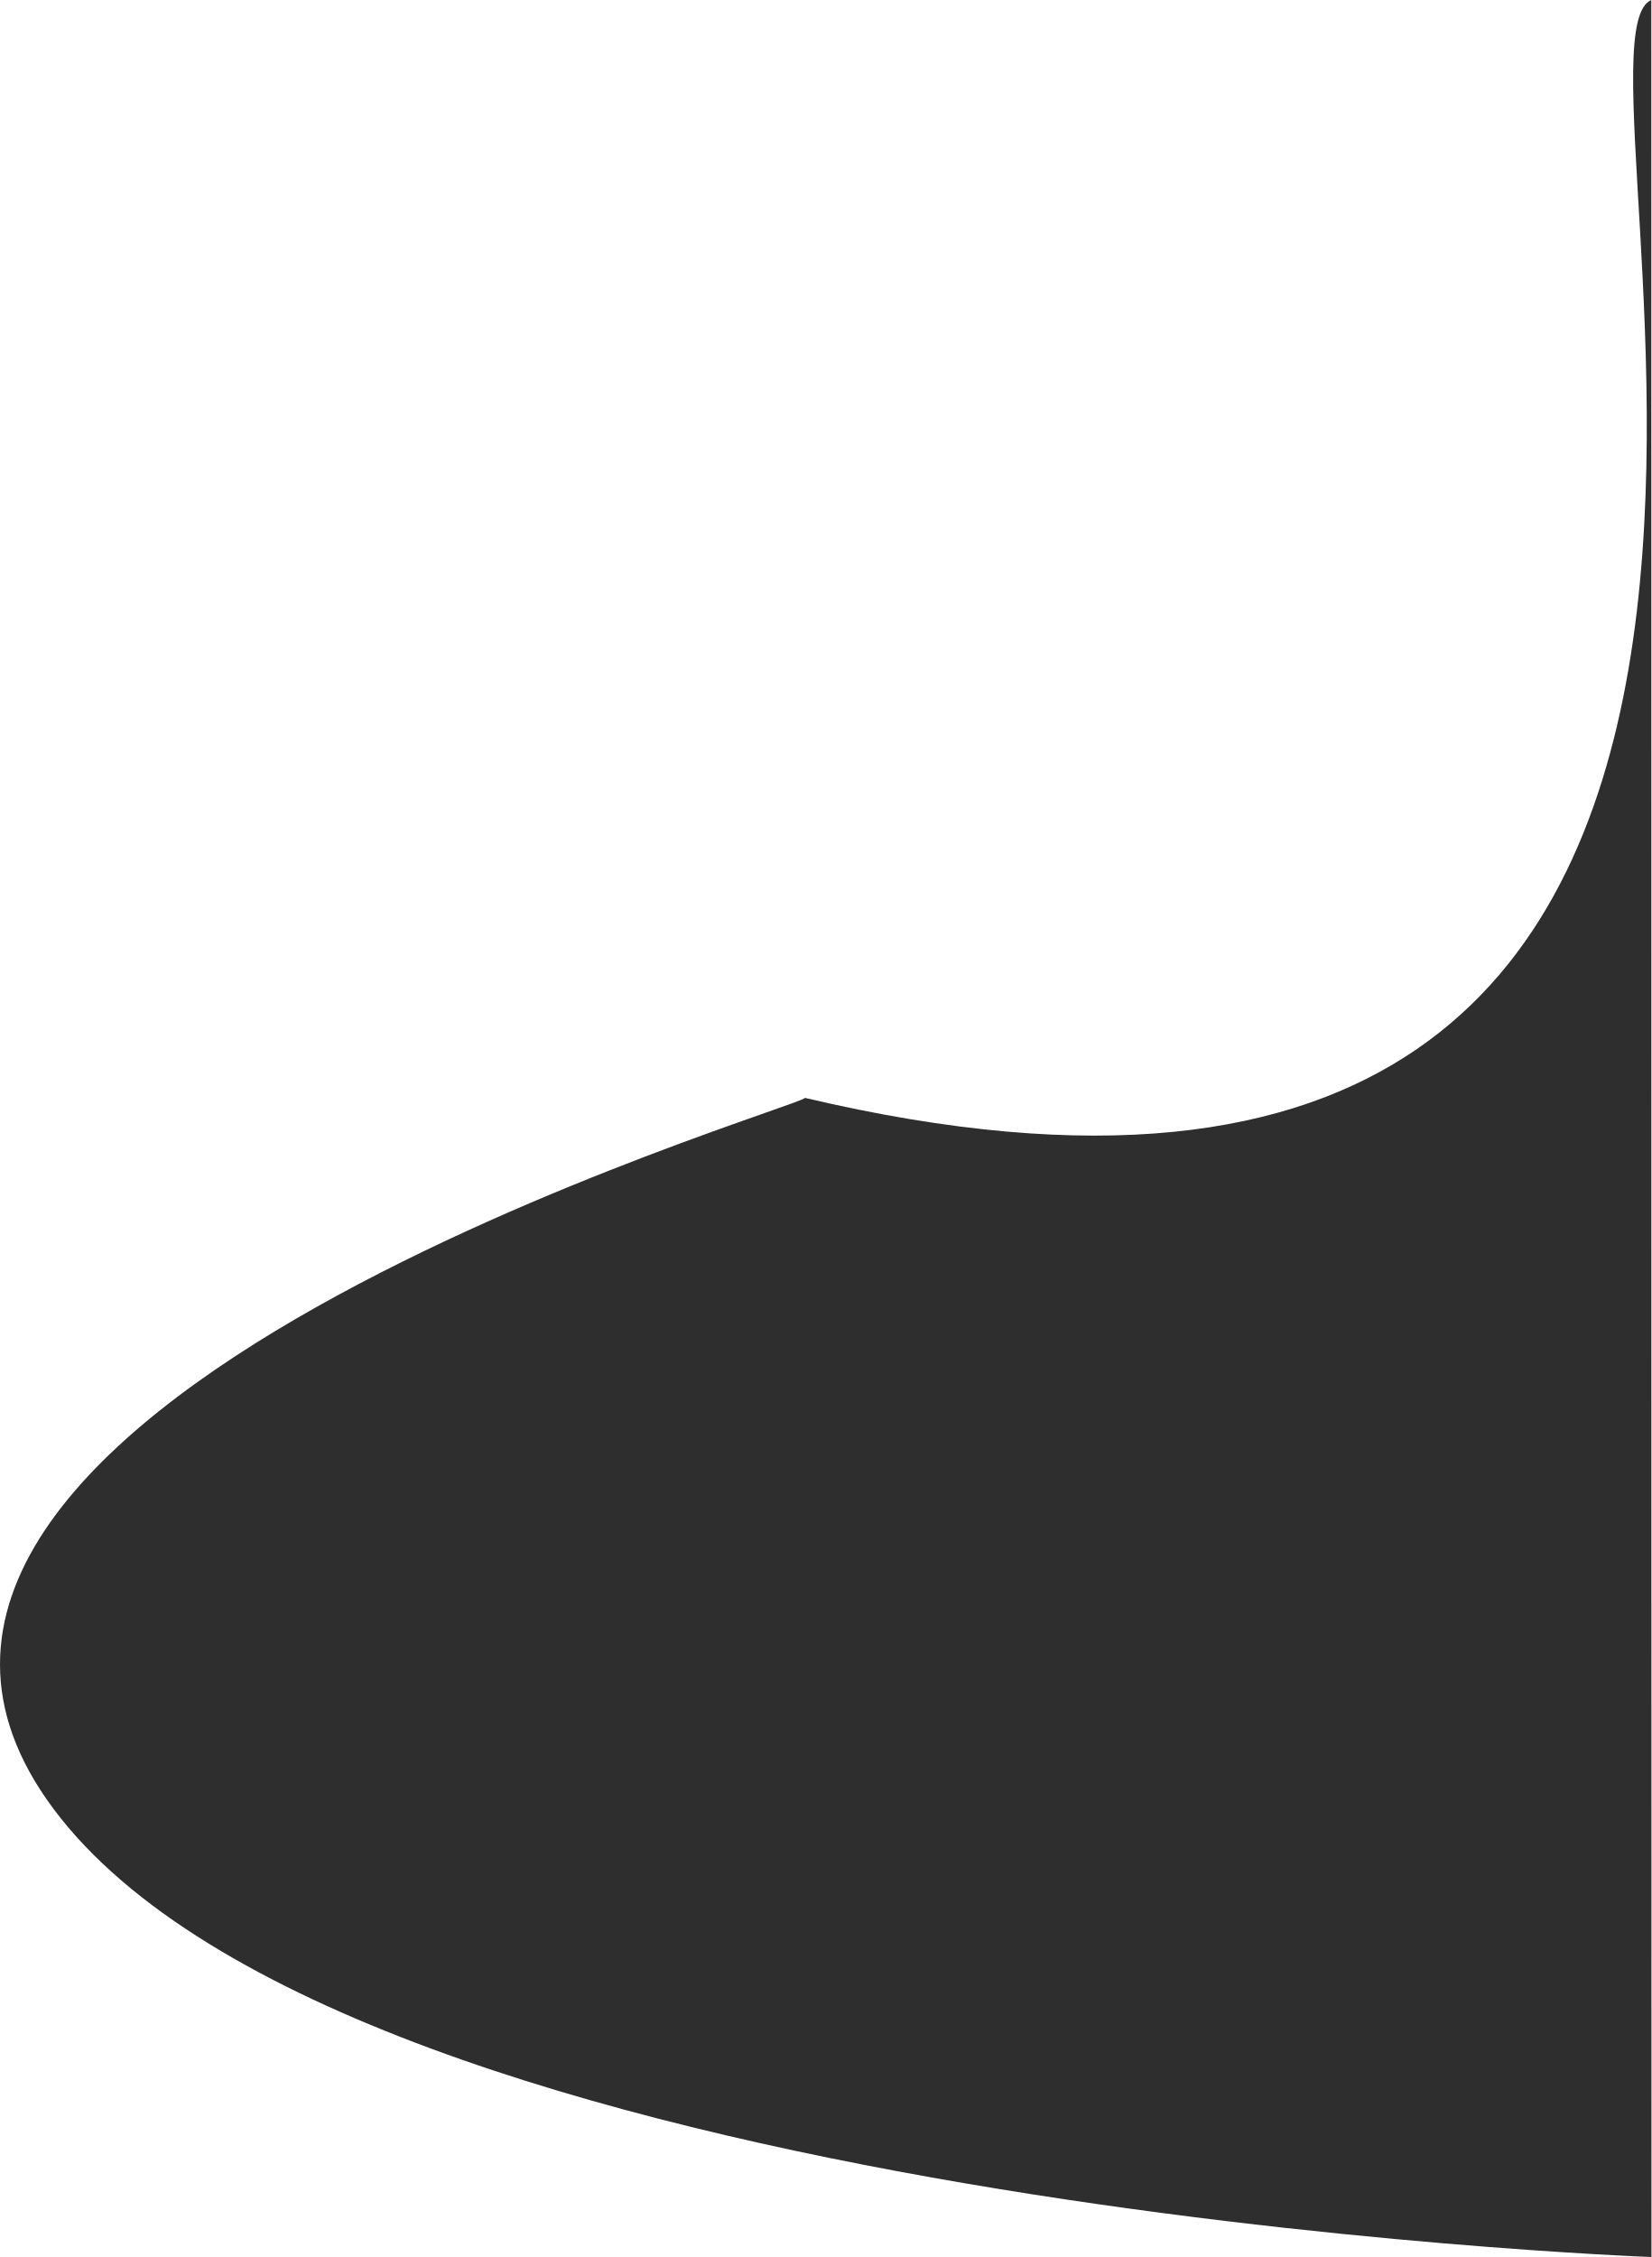
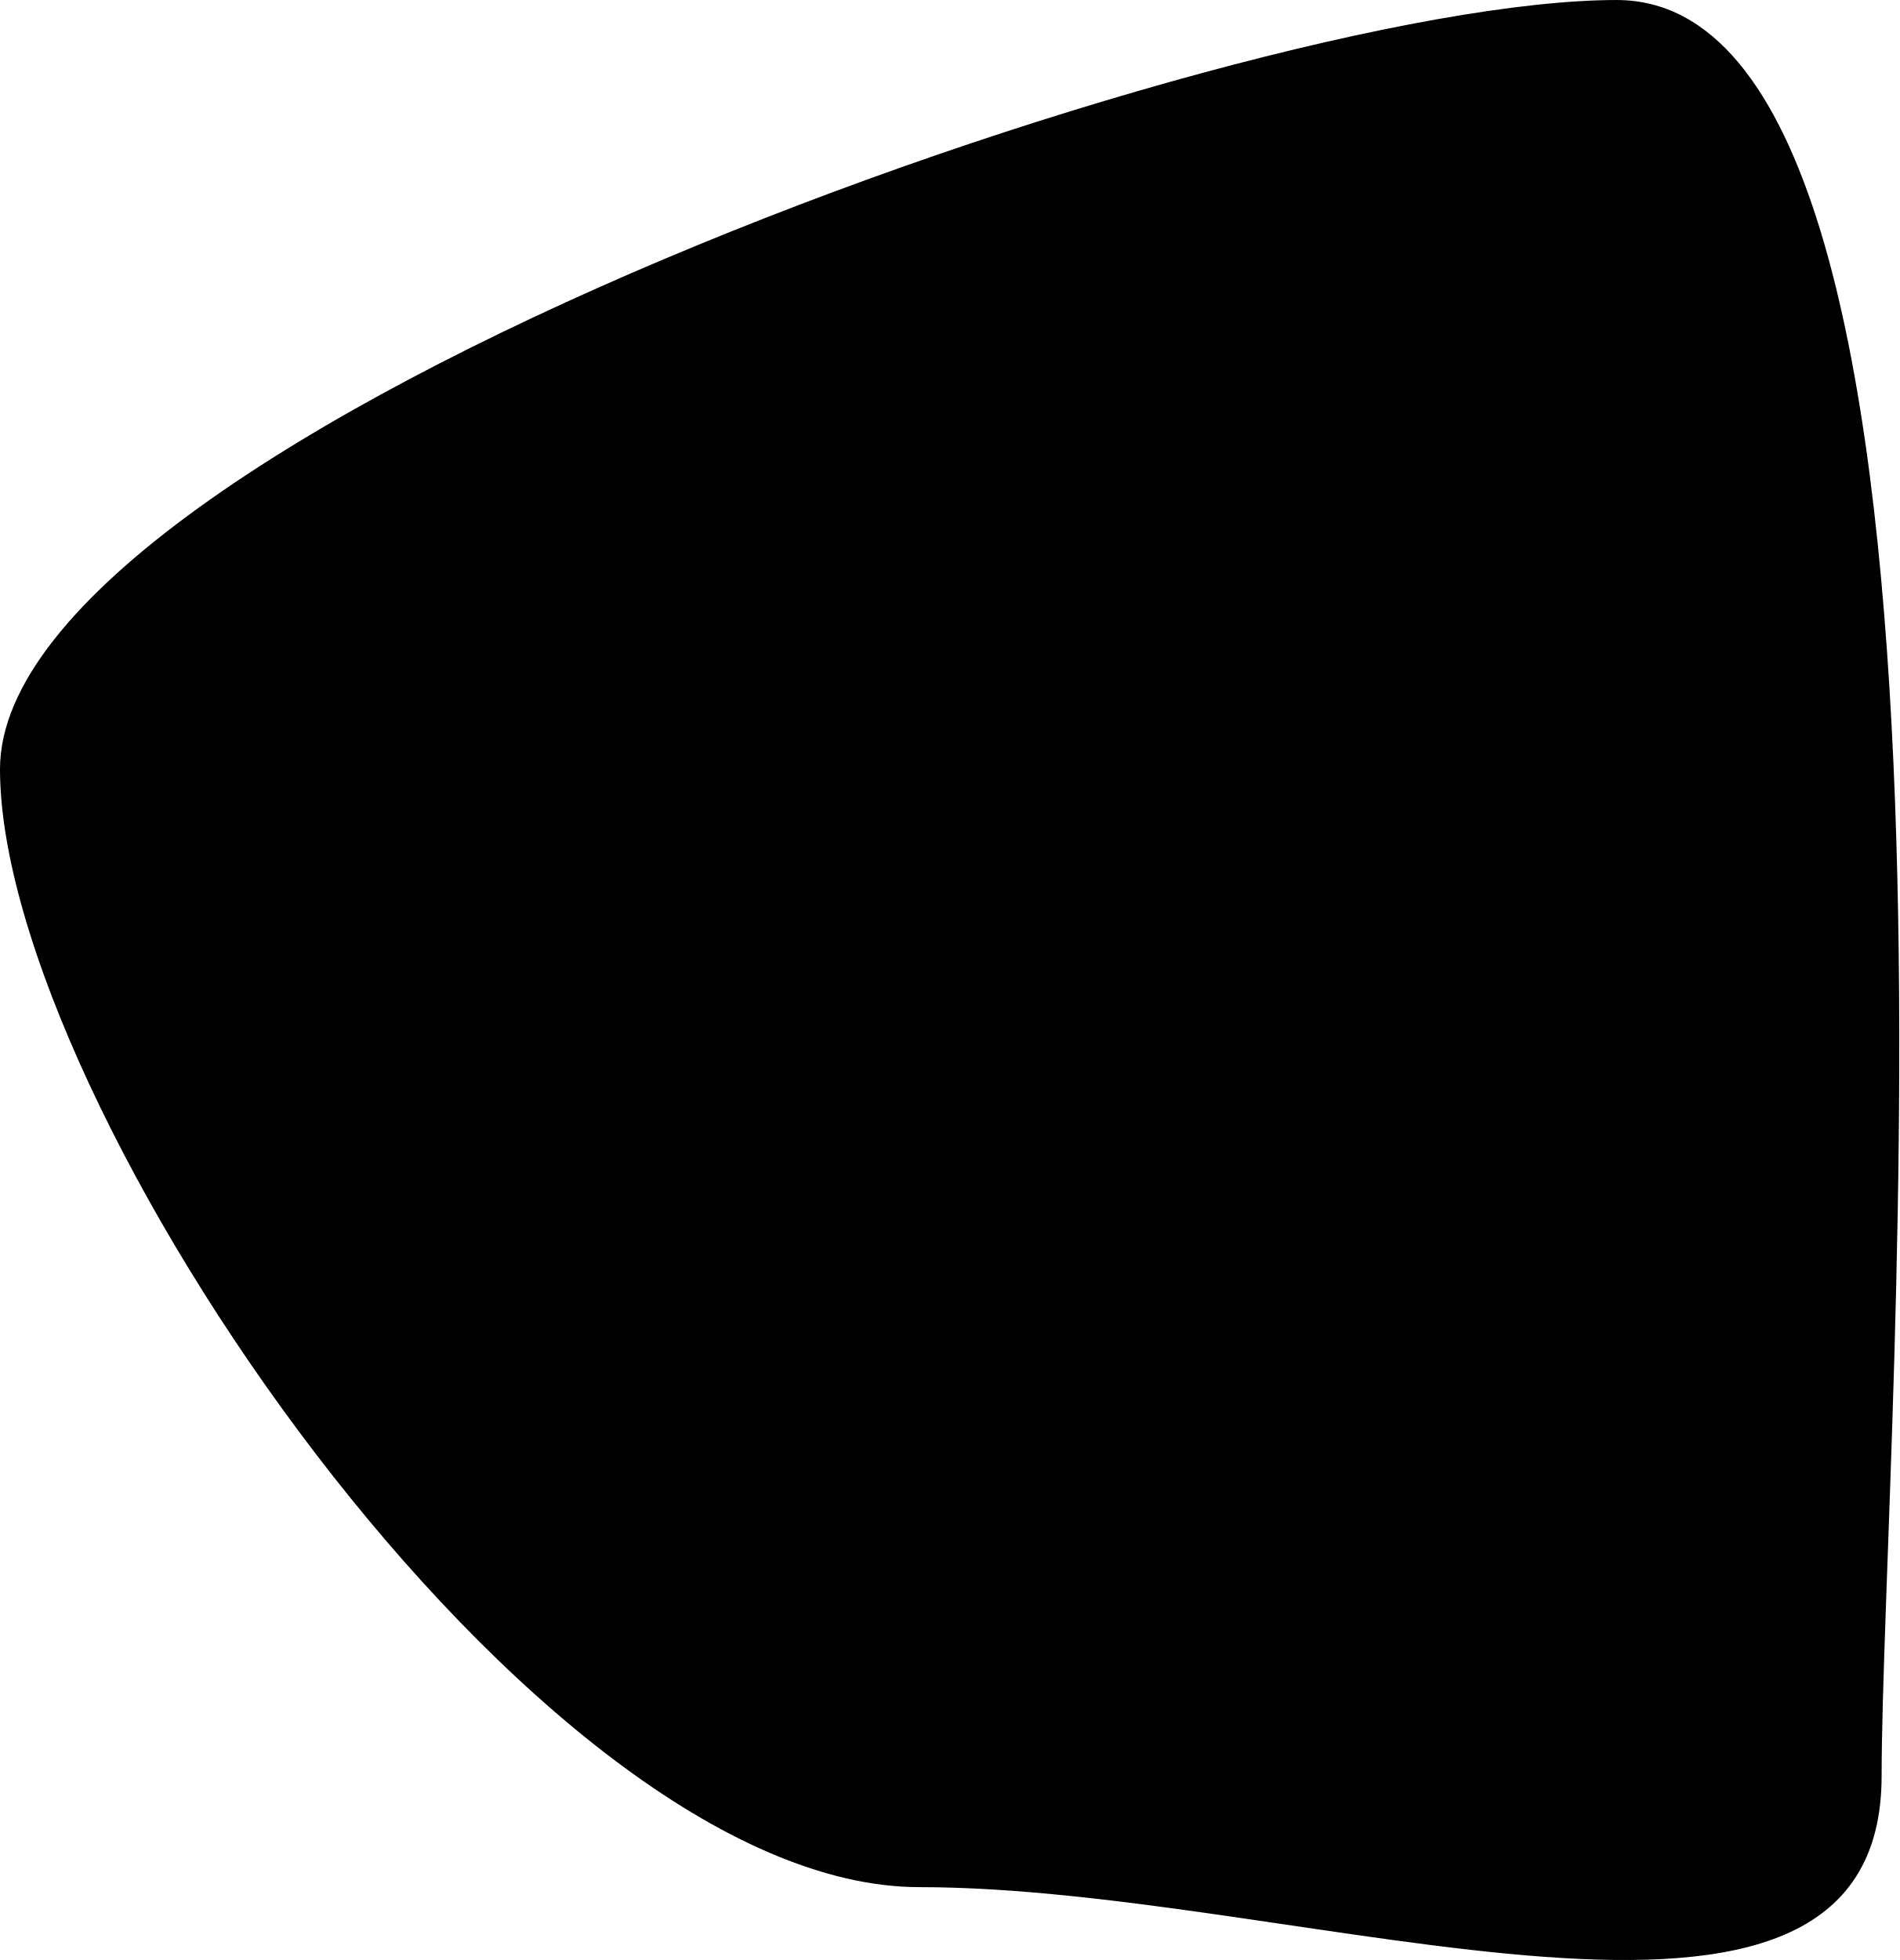
- <svg xmlns="http://www.w3.org/2000/svg" width="348.754" height="476.597" viewBox="0 0 348.754 476.597">
-   <path id="Path5" d="M390.493,0l.033,476.6s-274-9.976-337.361-94.507S211.411,233.834,211.749,231.83C459.141,290.177,368.565,9.409,390.493,0Z" transform="translate(-41.772 0)" opacity="0.82" />
+ <svg xmlns="http://www.w3.org/2000/svg" width="354.544" height="365.8" viewBox="0 0 354.544 365.8">
+   <path id="Path5" d="M260.193-126.2c71.85,0,49.482,269.011,49.482,331.42S201.947,226,130.1,226-41.575,79.746-41.575,17.338,188.343-126.2,260.193-126.2Z" transform="translate(41.575 126.203)" />
</svg>
